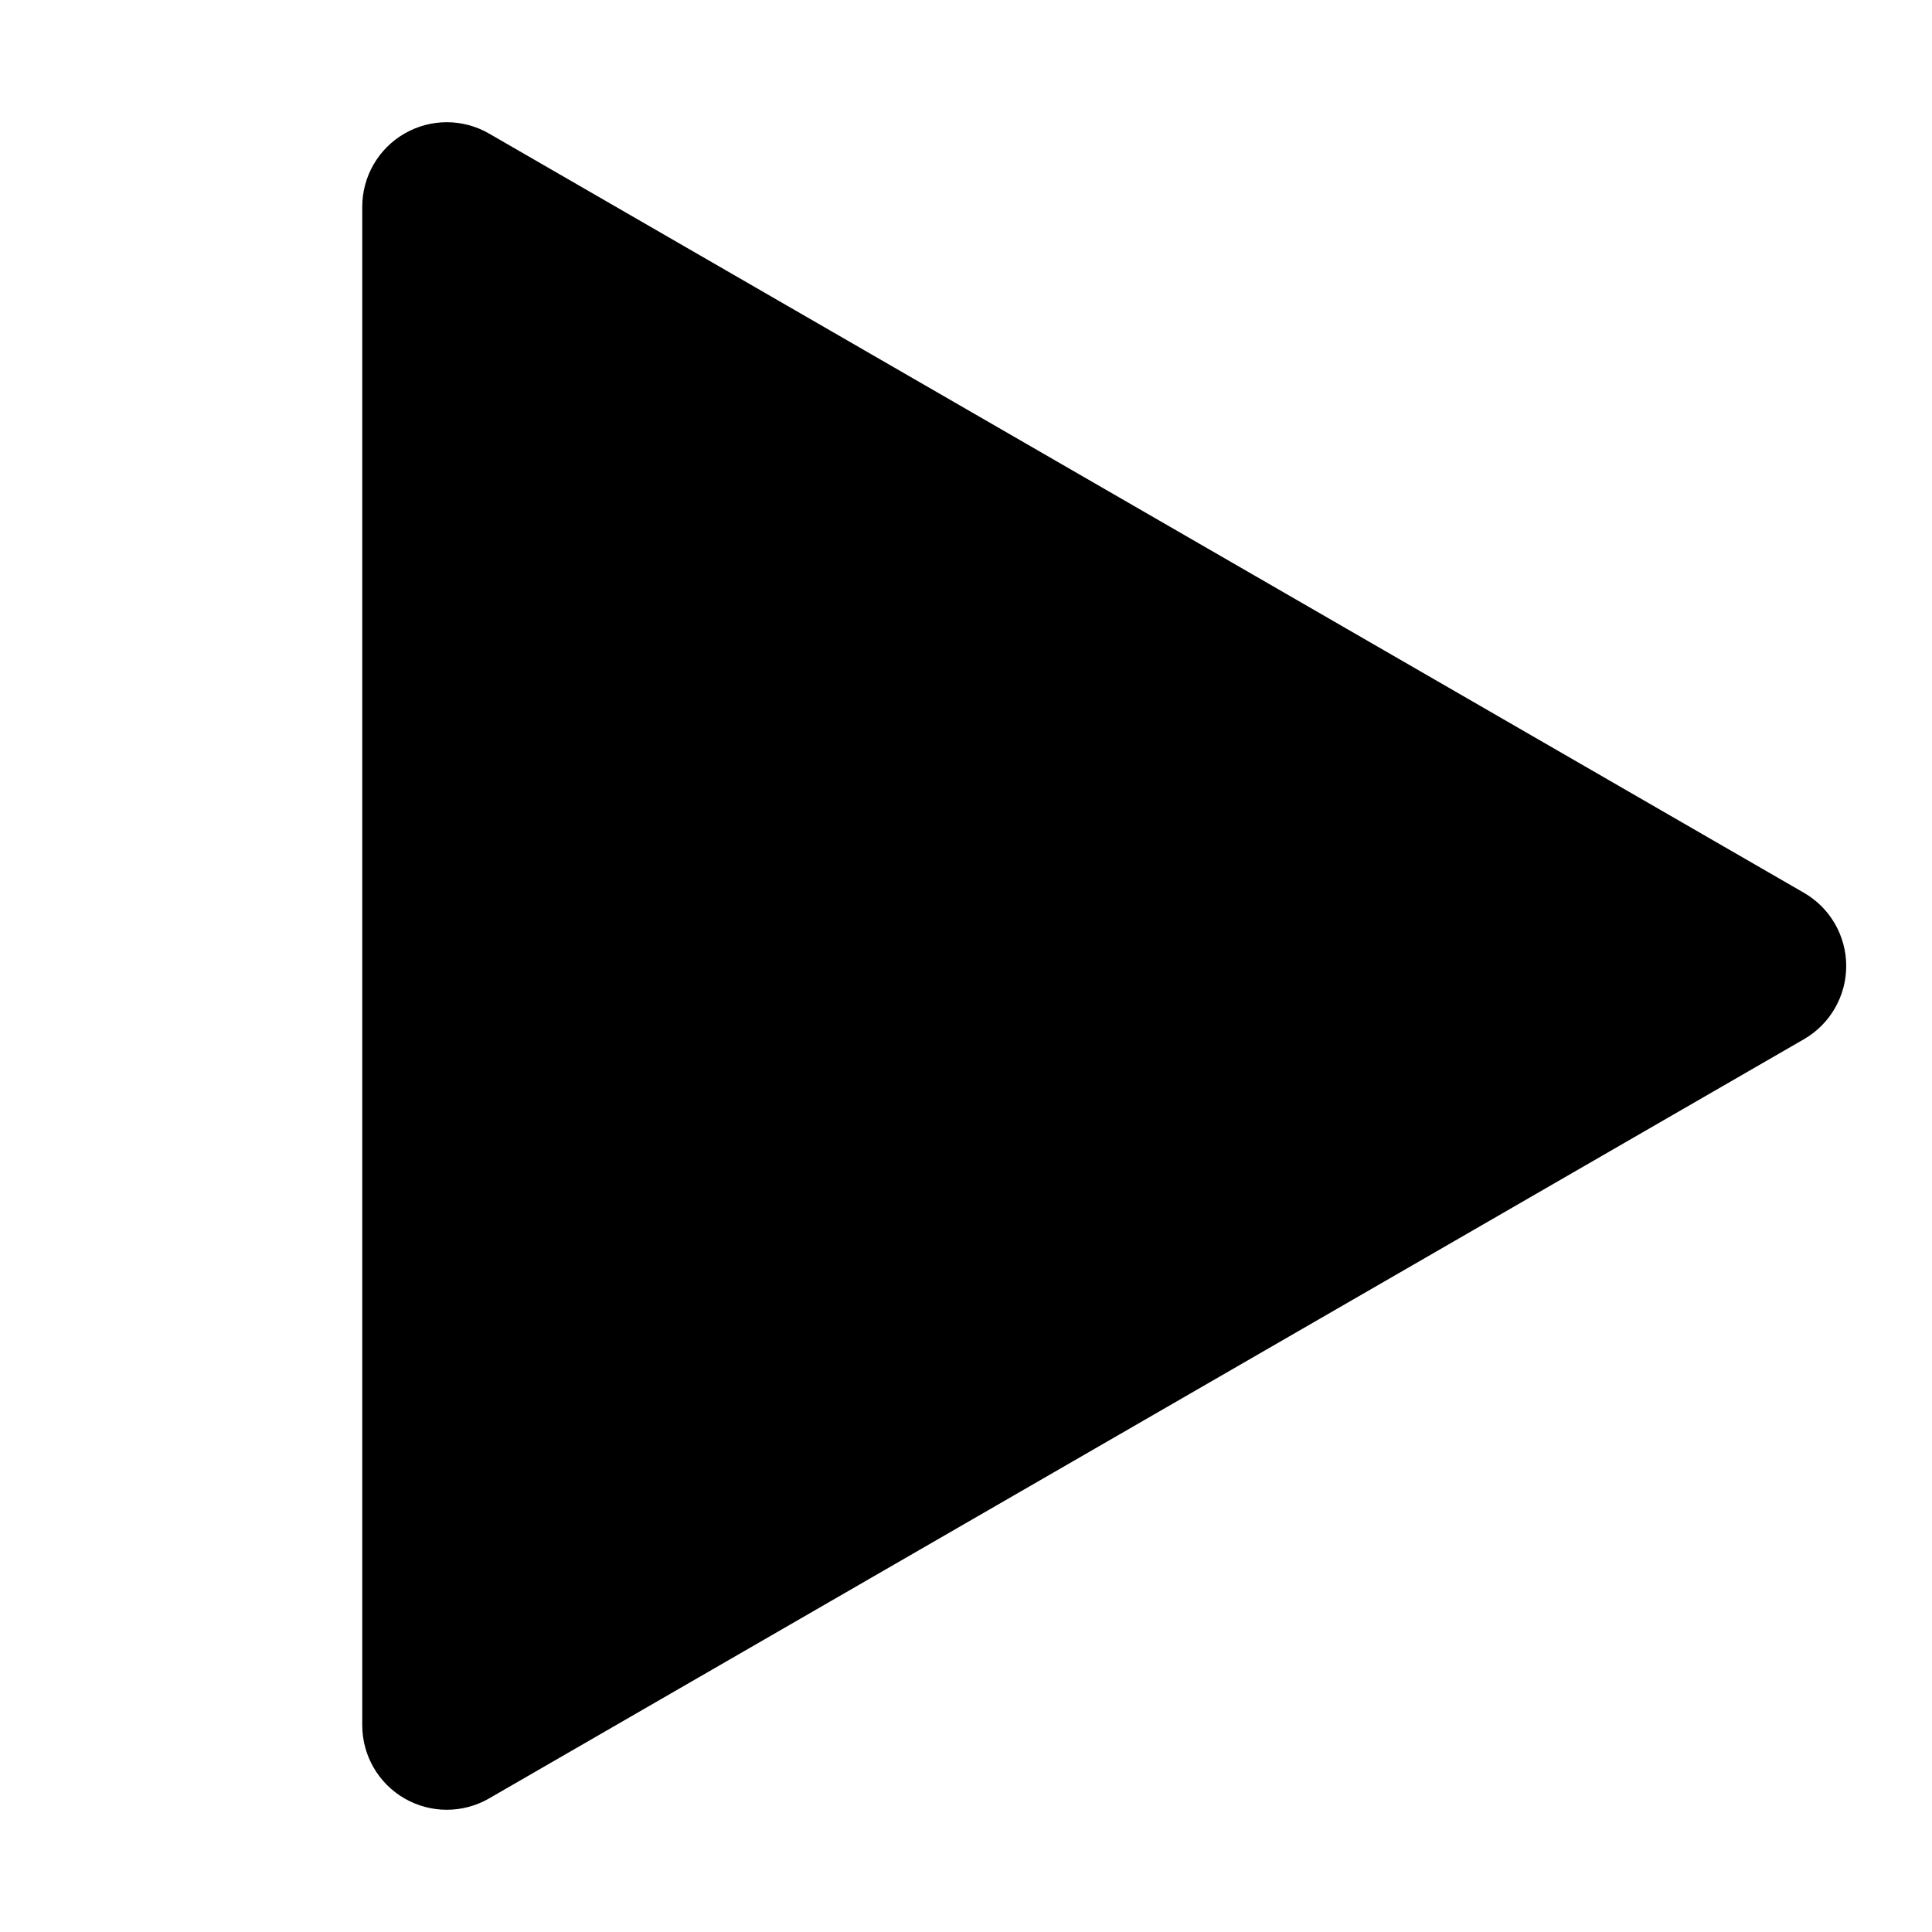
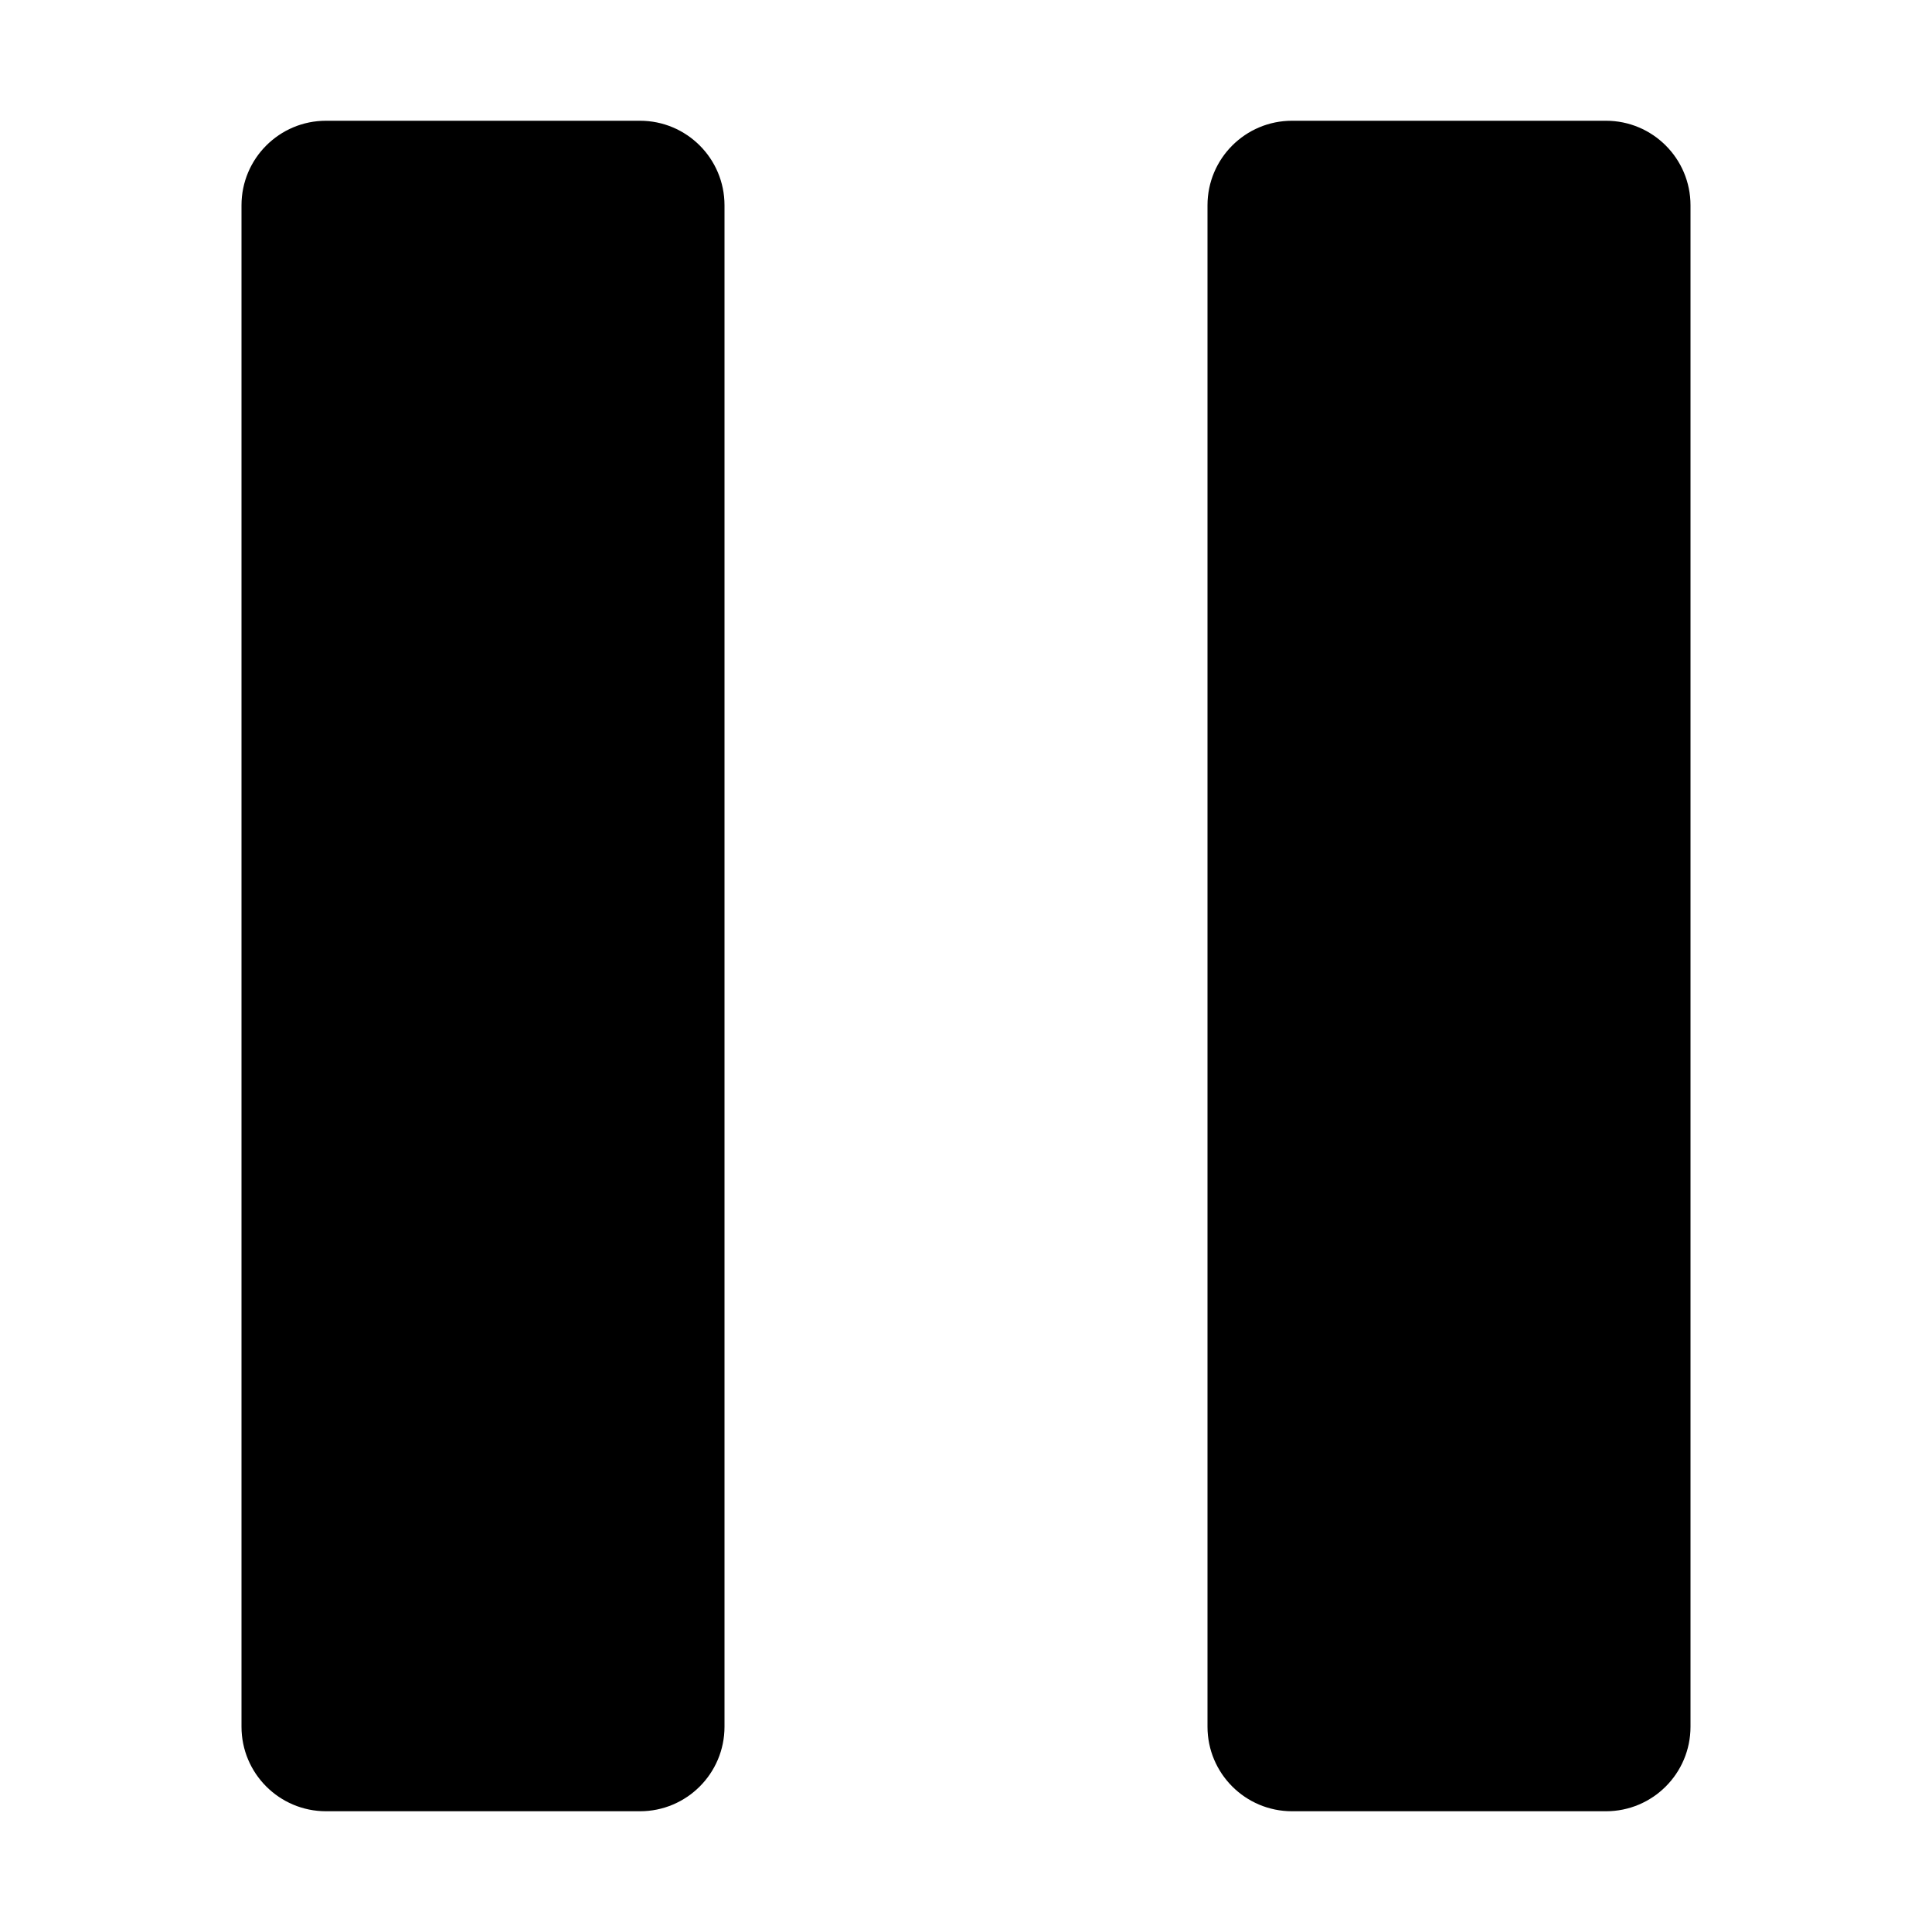
<svg xmlns="http://www.w3.org/2000/svg" data-encore-id="icon" role="img" aria-hidden="true" viewBox="0 0 16 16">
-   <path d="M3 1.713a.7.7 0 0 1 1.05-.607l10.89 6.288a.7.7 0 0 1 0 1.212L4.05 14.894A.7.7 0 0 1 3 14.288V1.713z" />
+   <path d="M2.7 1a.7.7 0 0 0-.7.7v12.6a.7.7 0 0 0 .7.7h2.6a.7.7 0 0 0 .7-.7V1.7a.7.7 0 0 0-.7-.7H2.7zm8 0a.7.7 0 0 0-.7.7v12.6a.7.7 0 0 0 .7.7h2.6a.7.7 0 0 0 .7-.7V1.7a.7.7 0 0 0-.7-.7h-2.6z" />
</svg>
